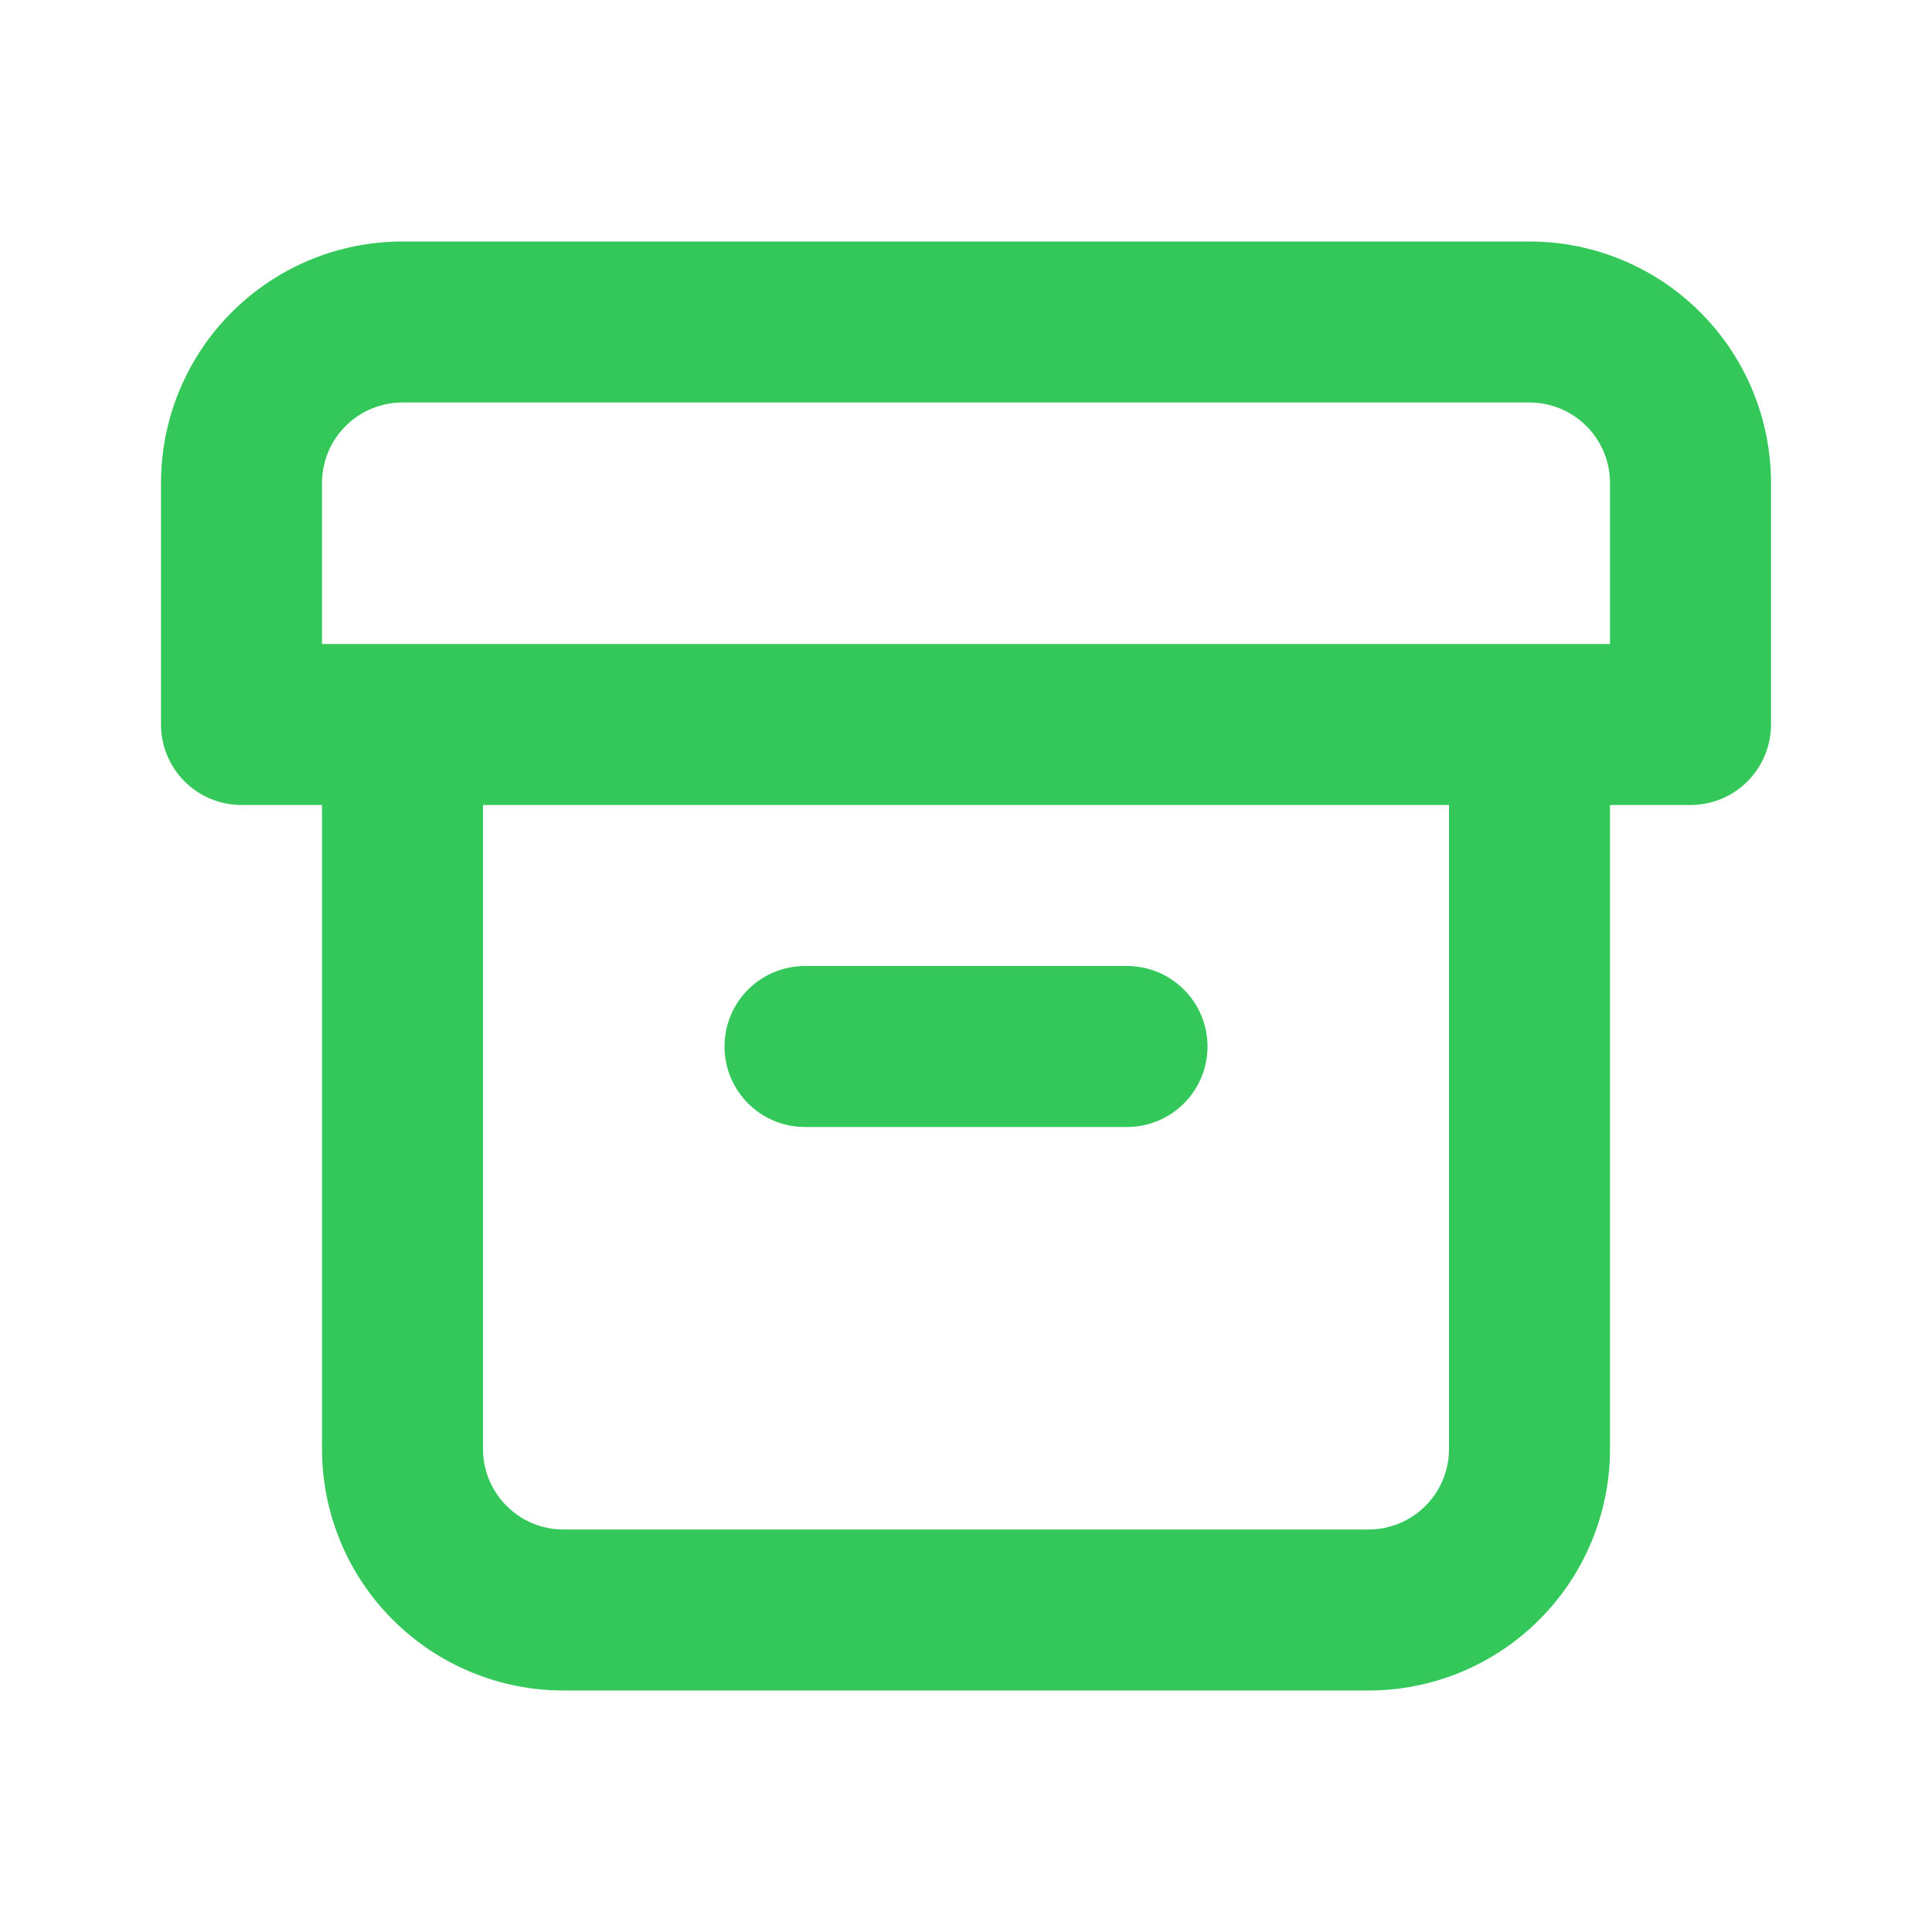
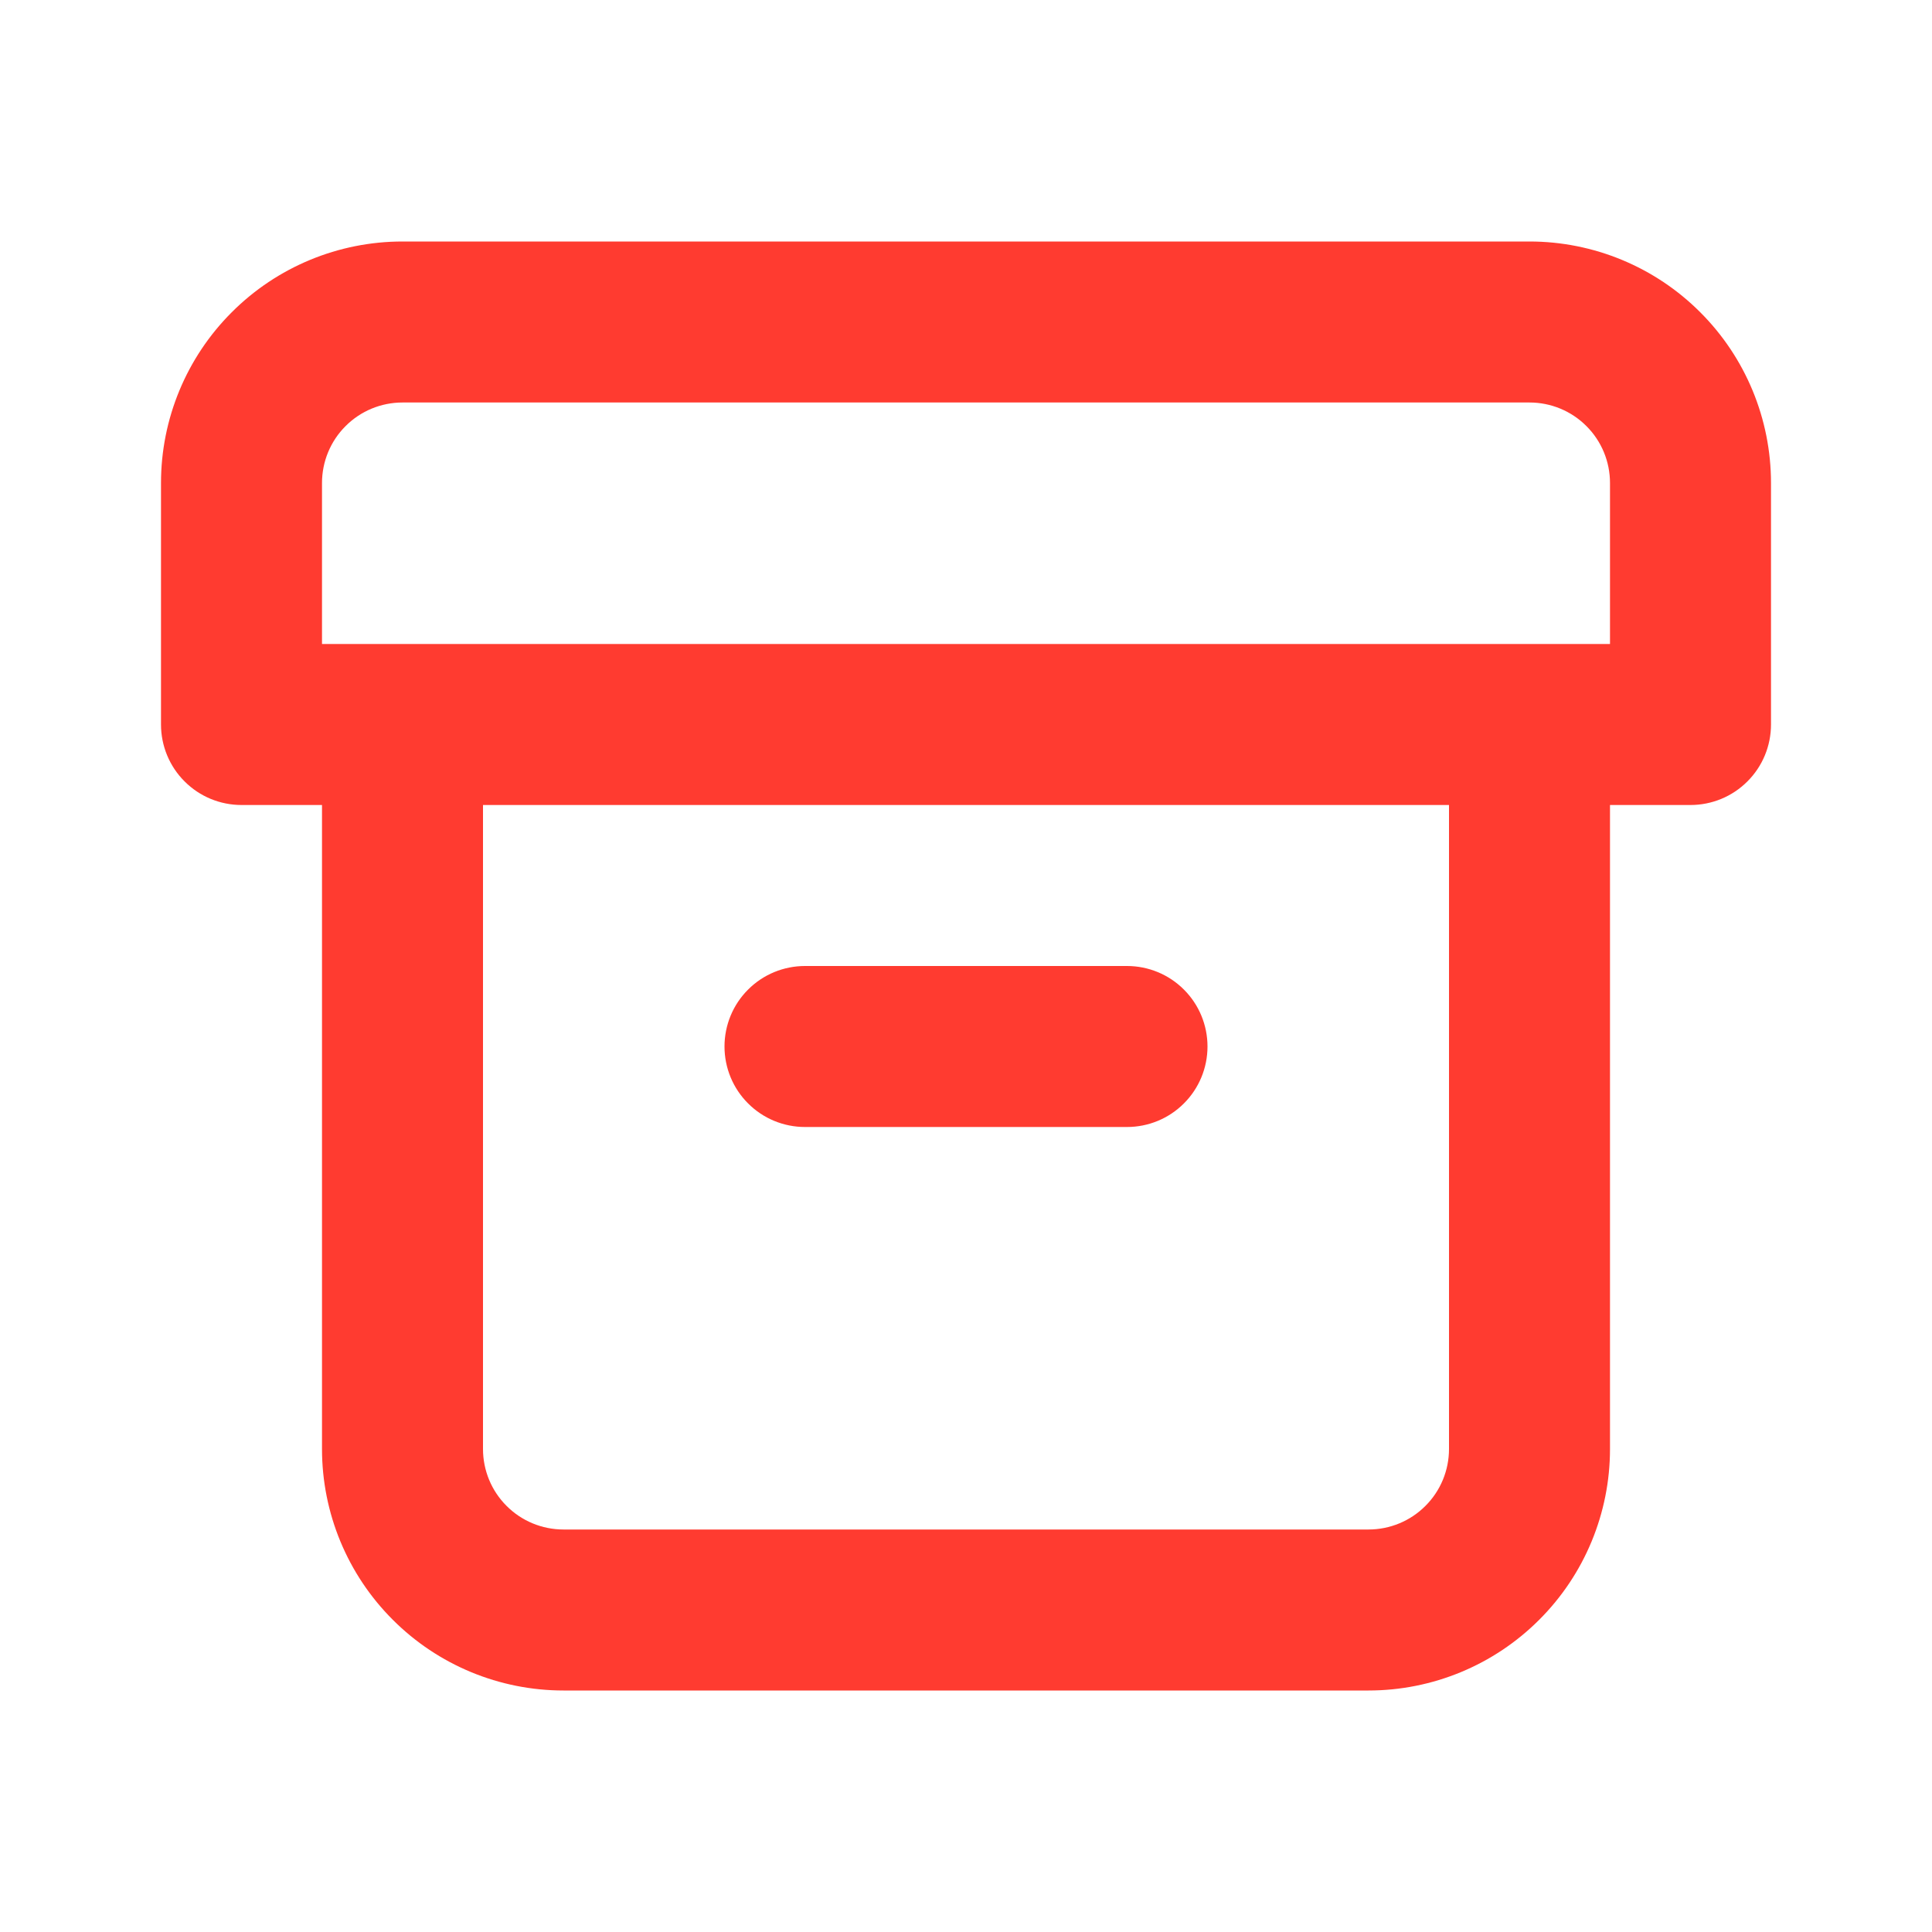
<svg xmlns="http://www.w3.org/2000/svg" width="24" height="24" viewBox="0 0 24 24" fill="none">
-   <path fill-rule="evenodd" clip-rule="evenodd" d="M10 14H14C14.265 14 14.52 13.895 14.707 13.707C14.895 13.52 15 13.265 15 13C15 12.735 14.895 12.48 14.707 12.293C14.52 12.105 14.265 12 14 12H10C9.735 12 9.48 12.105 9.293 12.293C9.105 12.48 9 12.735 9 13C9 13.265 9.105 13.52 9.293 13.707C9.48 13.895 9.735 14 10 14V14ZM19 3H5C4.204 3 3.441 3.316 2.879 3.879C2.316 4.441 2 5.204 2 6V9C2 9.265 2.105 9.52 2.293 9.707C2.48 9.895 2.735 10 3 10H4V18C4 18.796 4.316 19.559 4.879 20.121C5.441 20.684 6.204 21 7 21H17C17.796 21 18.559 20.684 19.121 20.121C19.684 19.559 20 18.796 20 18V10H21C21.265 10 21.52 9.895 21.707 9.707C21.895 9.52 22 9.265 22 9V6C22 5.204 21.684 4.441 21.121 3.879C20.559 3.316 19.796 3 19 3ZM18 18C18 18.265 17.895 18.52 17.707 18.707C17.52 18.895 17.265 19 17 19H7C6.735 19 6.48 18.895 6.293 18.707C6.105 18.52 6 18.265 6 18V10H18V18ZM20 8H4V6C4 5.735 4.105 5.48 4.293 5.293C4.48 5.105 4.735 5 5 5H19C19.265 5 19.52 5.105 19.707 5.293C19.895 5.48 20 5.735 20 6V8Z" fill="#34C759" />
+   <path fill-rule="evenodd" clip-rule="evenodd" d="M10 14H14C14.265 14 14.52 13.895 14.707 13.707C14.895 13.52 15 13.265 15 13C15 12.735 14.895 12.48 14.707 12.293C14.52 12.105 14.265 12 14 12H10C9.735 12 9.48 12.105 9.293 12.293C9.105 12.48 9 12.735 9 13C9 13.265 9.105 13.52 9.293 13.707C9.48 13.895 9.735 14 10 14V14ZM19 3H5C4.204 3 3.441 3.316 2.879 3.879C2.316 4.441 2 5.204 2 6V9C2 9.265 2.105 9.52 2.293 9.707C2.48 9.895 2.735 10 3 10H4V18C4 18.796 4.316 19.559 4.879 20.121C5.441 20.684 6.204 21 7 21H17C17.796 21 18.559 20.684 19.121 20.121C19.684 19.559 20 18.796 20 18V10H21C21.265 10 21.52 9.895 21.707 9.707C21.895 9.52 22 9.265 22 9V6C22 5.204 21.684 4.441 21.121 3.879C20.559 3.316 19.796 3 19 3ZM18 18C18 18.265 17.895 18.52 17.707 18.707C17.52 18.895 17.265 19 17 19H7C6.735 19 6.48 18.895 6.293 18.707C6.105 18.52 6 18.265 6 18V10H18V18ZM20 8H4V6C4 5.735 4.105 5.48 4.293 5.293C4.48 5.105 4.735 5 5 5H19C19.265 5 19.52 5.105 19.707 5.293C19.895 5.48 20 5.735 20 6V8Z" fill="#FF3B30" />
</svg>
